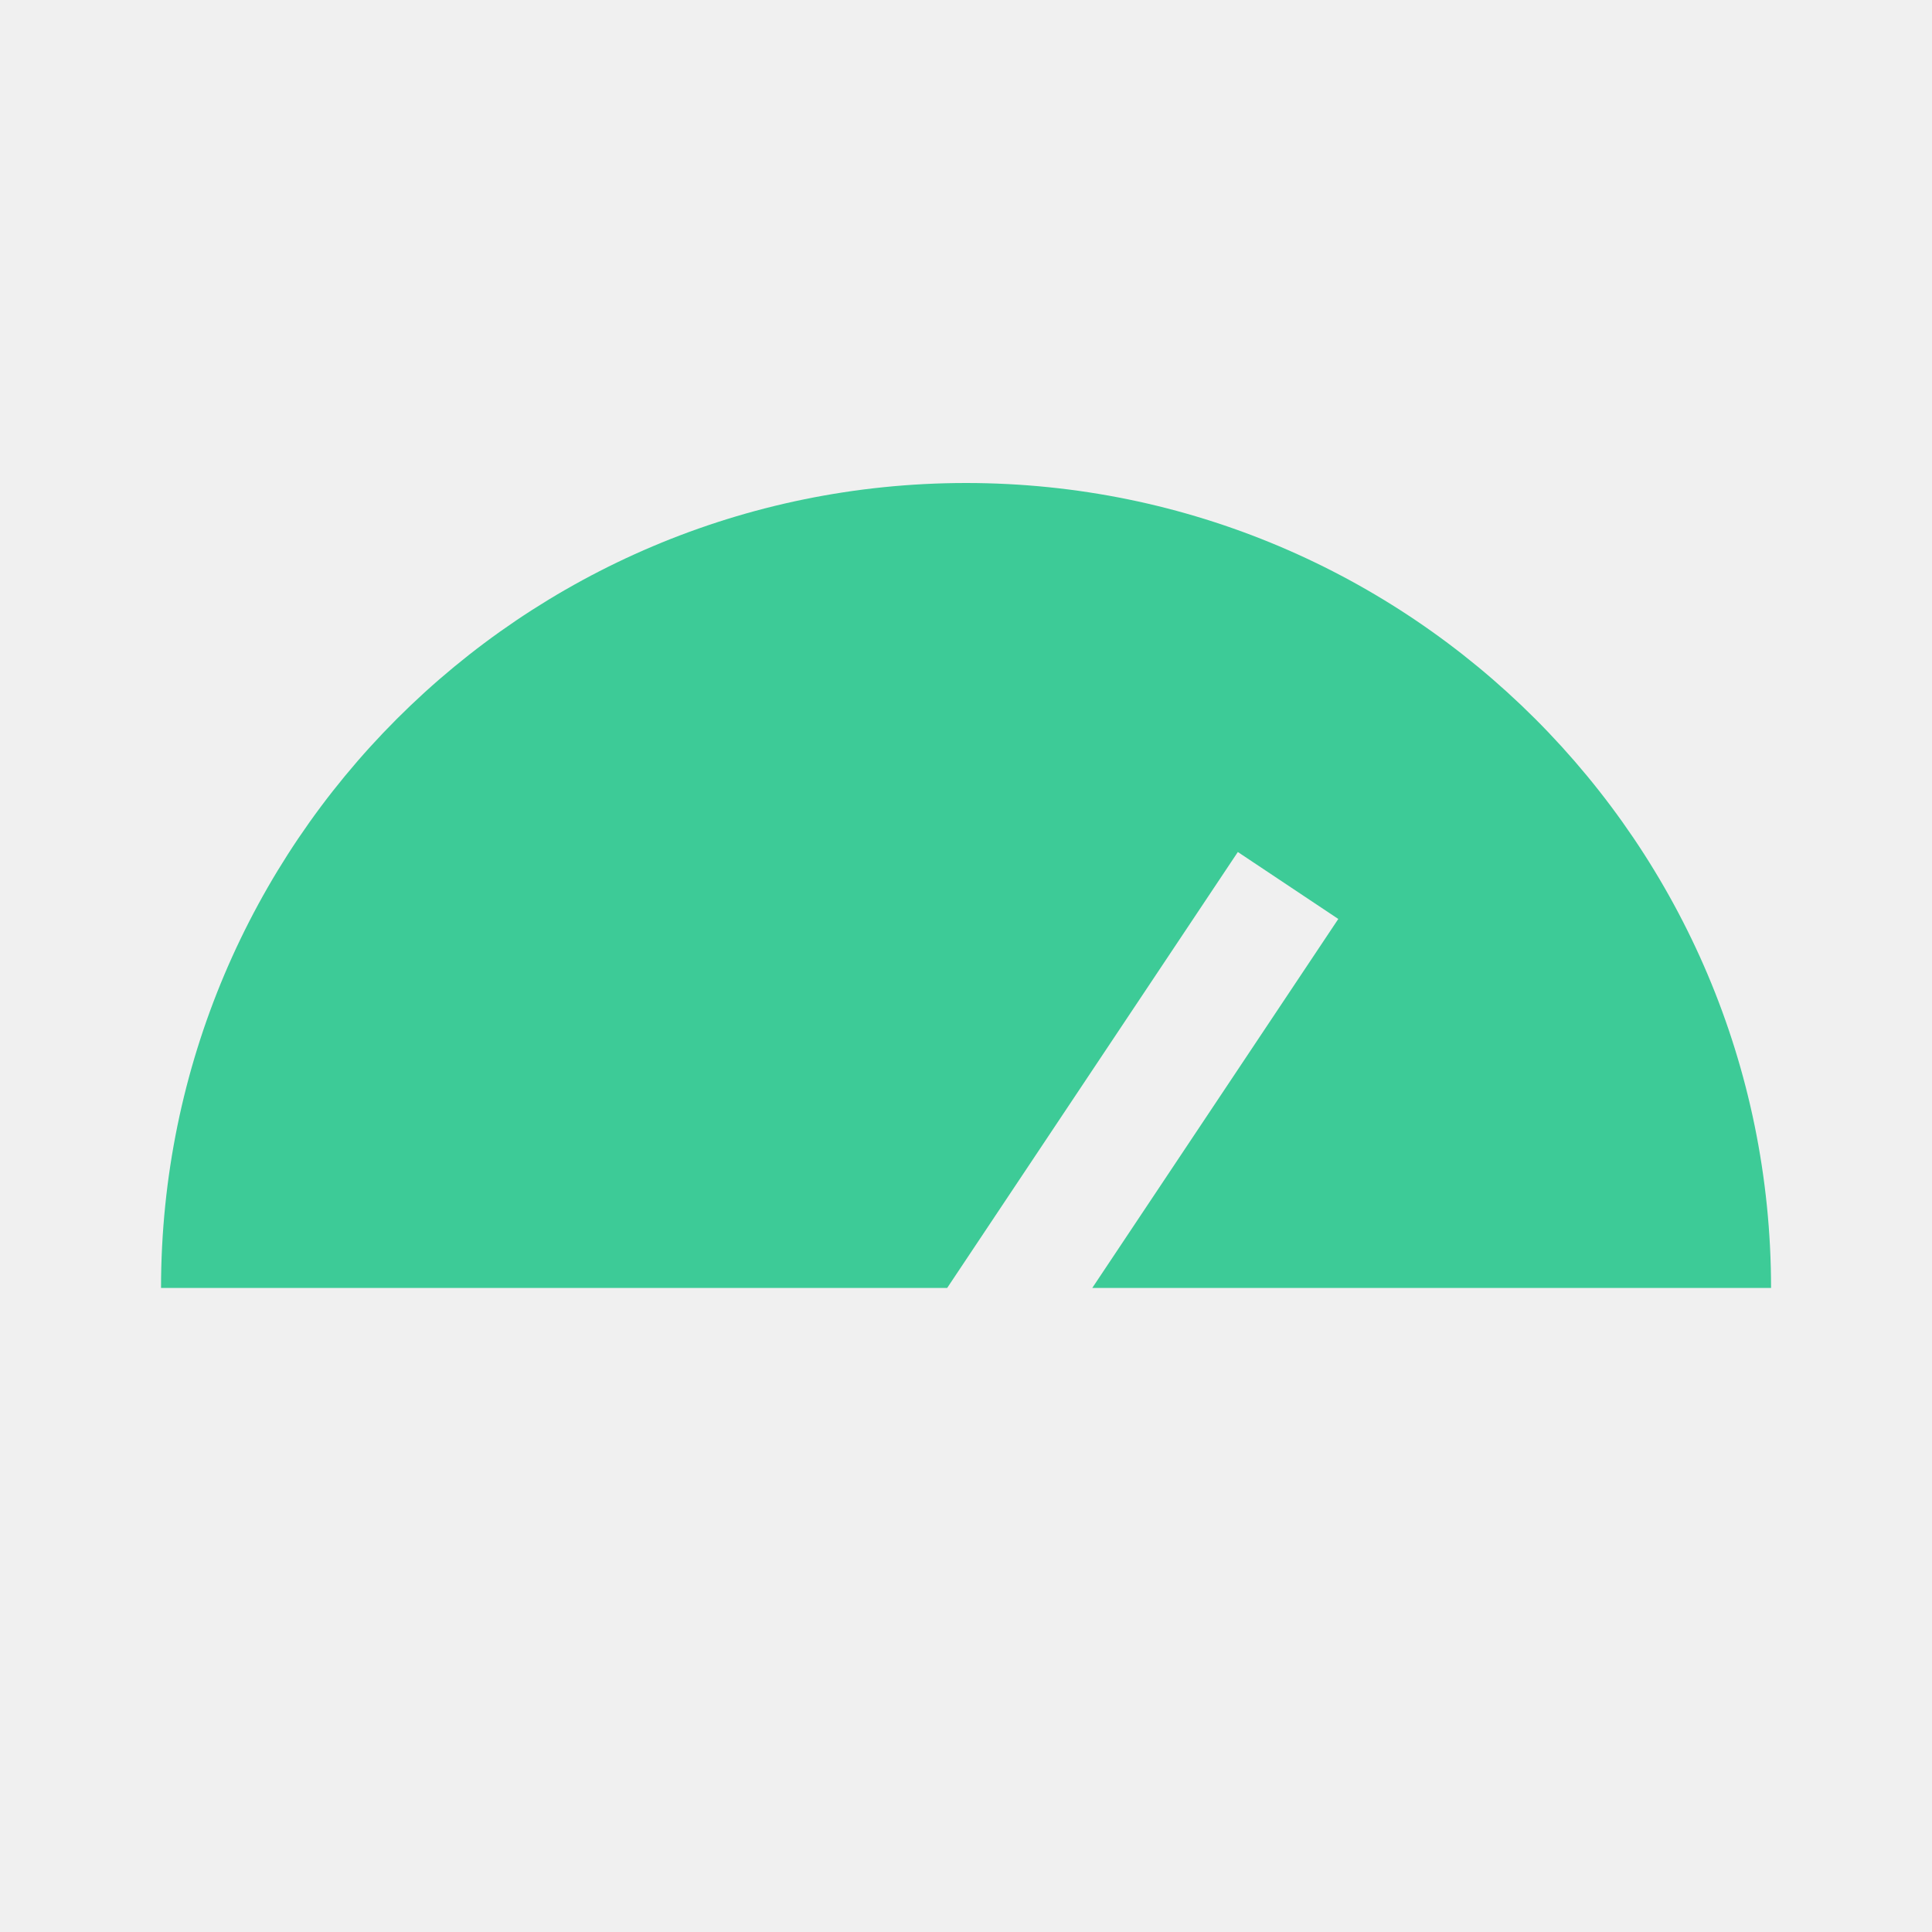
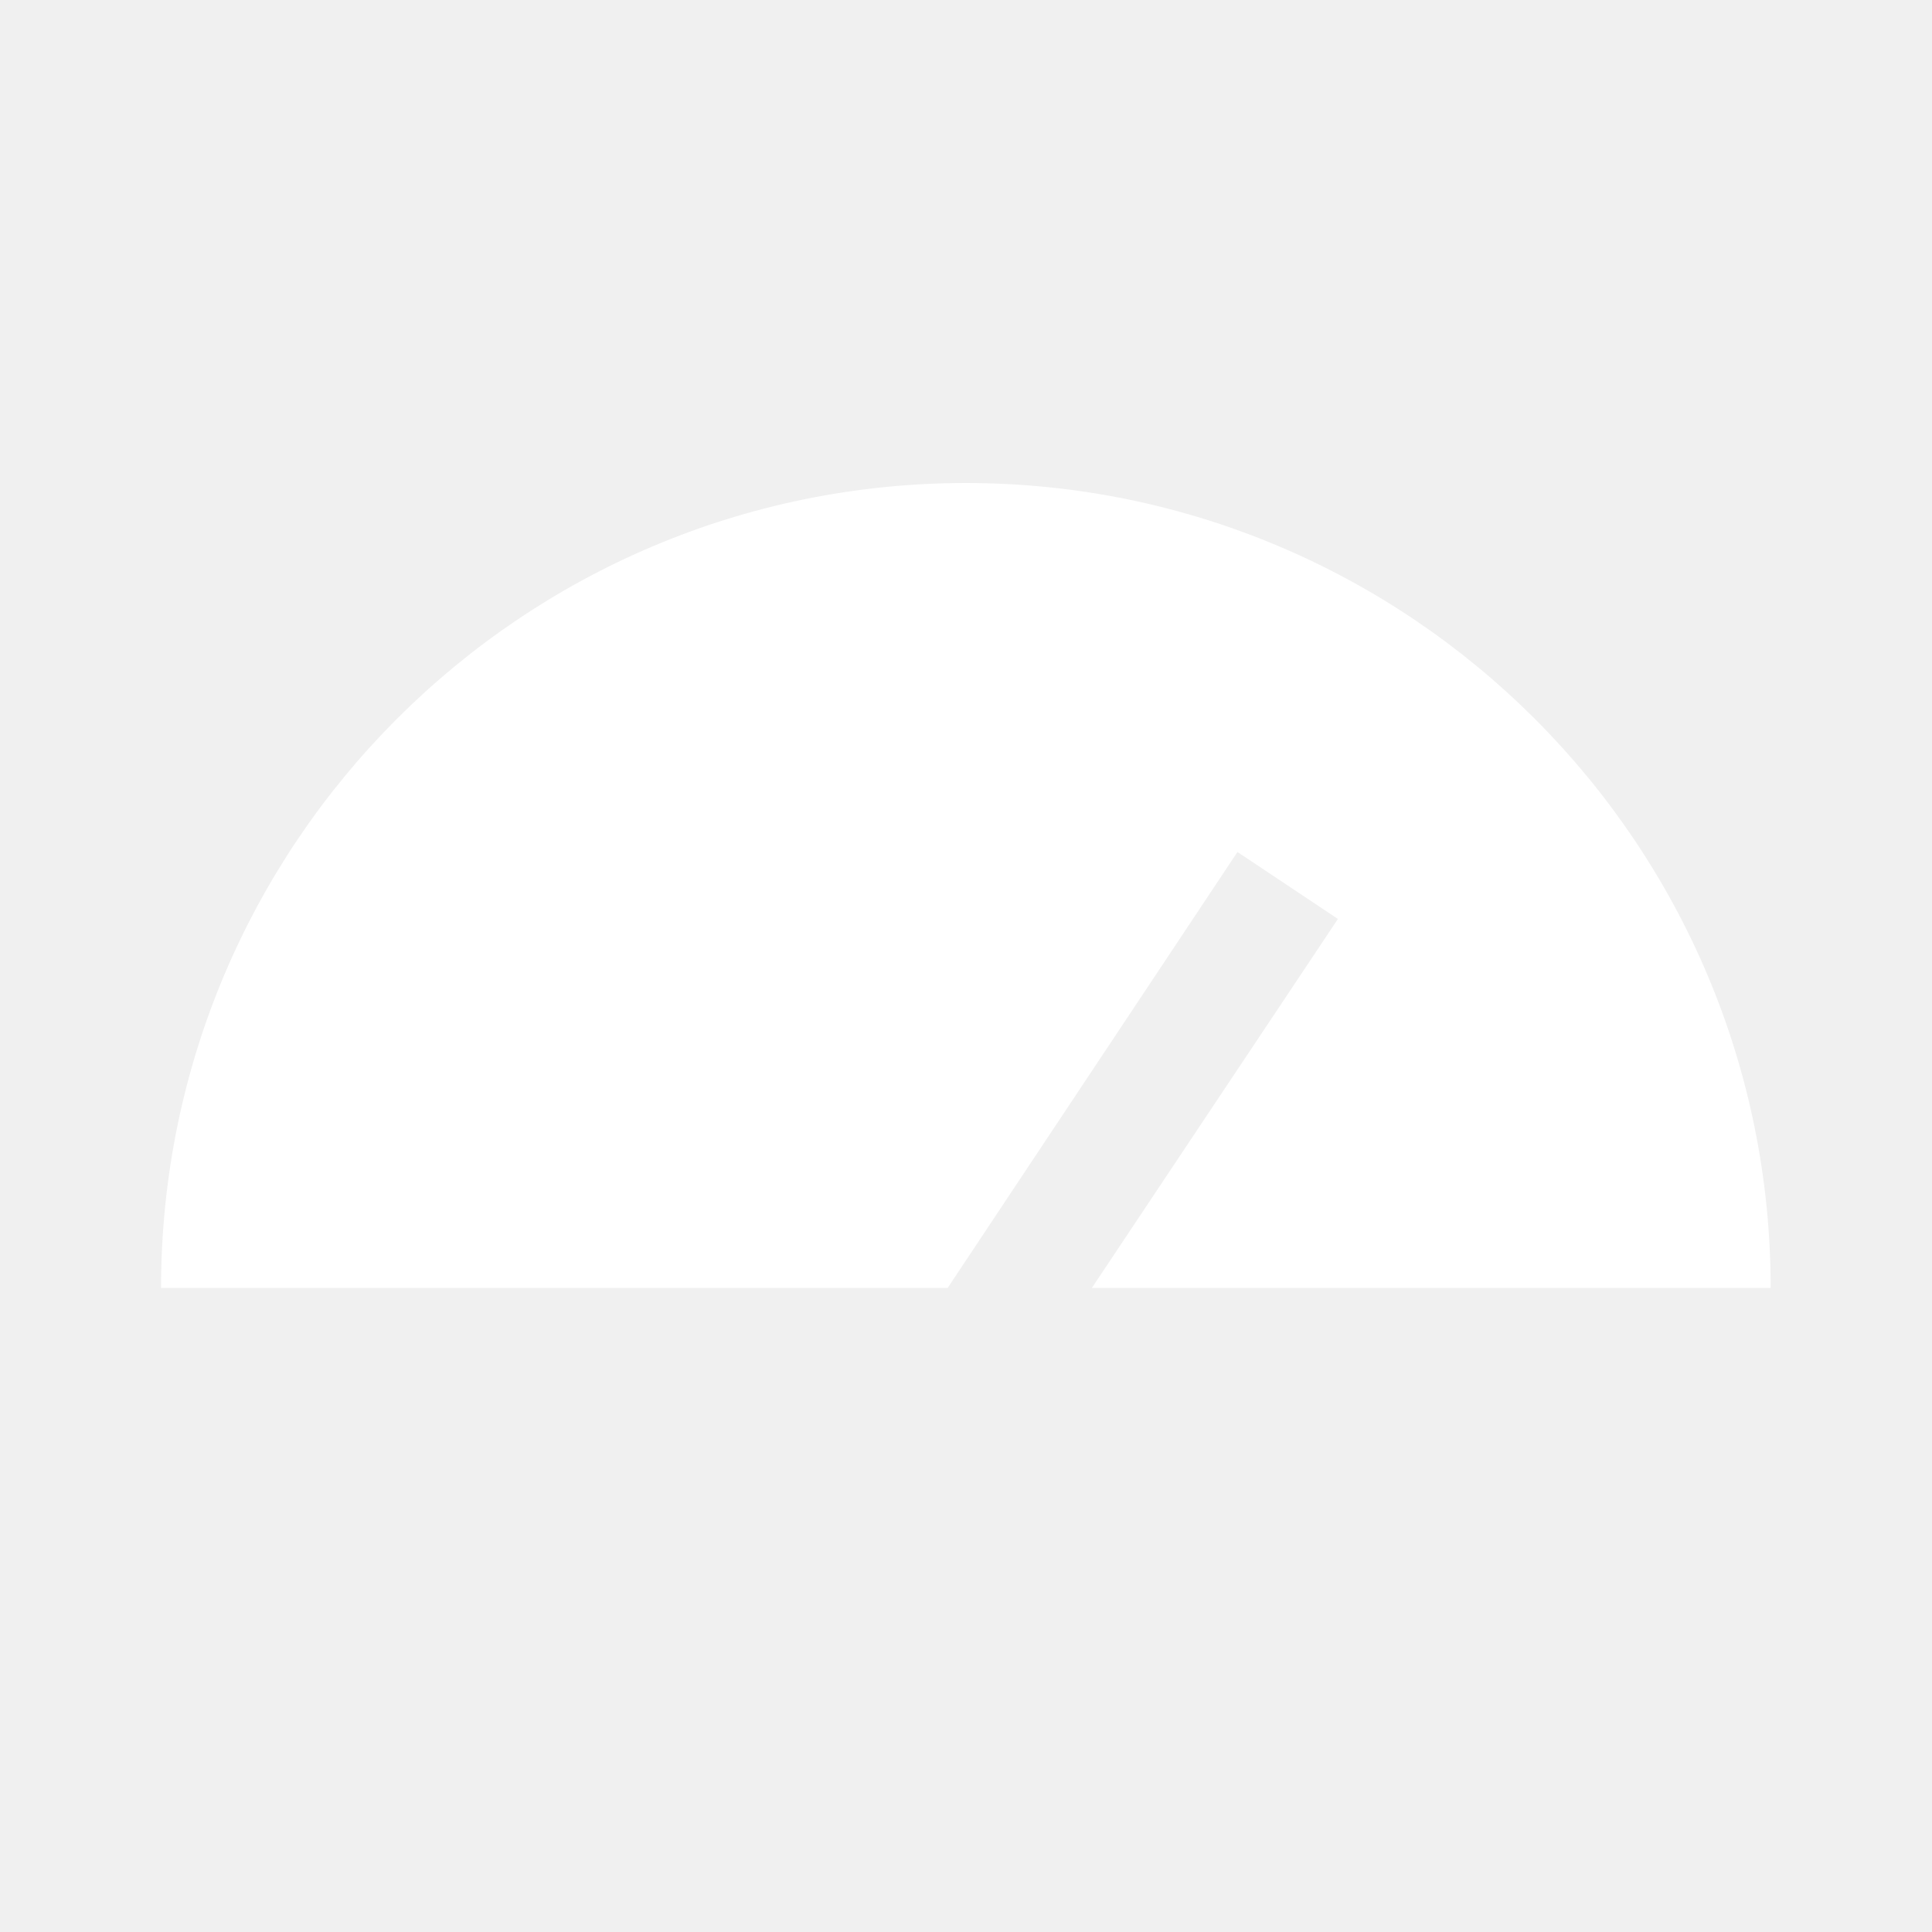
- <svg xmlns="http://www.w3.org/2000/svg" width="20" height="20" viewBox="0 0 20 20">
-   <g id="Group_2526" data-name="Group 2526" transform="translate(48 96)">
-     <path id="Path_2371" data-name="Path 2371" d="M-34.853-86.18l1.04.693-2.547,3.82h7.027A8.336,8.336,0,0,0-37.667-90,8.336,8.336,0,0,0-46-81.667h8.138Z" transform="translate(-0.333 -1)" fill="#3dcb97" />
-     <rect id="Rectangle_459" data-name="Rectangle 459" width="20" height="20" transform="translate(-48 -96)" fill="none" />
-     <rect id="Rectangle_460" data-name="Rectangle 460" width="20" height="20" transform="translate(-48 -96)" fill="none" />
+ <svg xmlns="http://www.w3.org/2000/svg" width="14" height="14" viewBox="0 0 14 14">
+   <g id="Group_4050" data-name="Group 4050" transform="translate(48 96)">
+     <path id="Path_2371" data-name="Path 2371" d="M-38.2-87.326l.728.485-1.783,2.674h4.919A5.835,5.835,0,0,0-40.167-90,5.835,5.835,0,0,0-46-84.167h5.7Z" transform="translate(-0.833 -2.5)" fill="#fff" />
+     <rect id="Rectangle_459" data-name="Rectangle 459" width="14" height="14" transform="translate(-48 -96)" fill="none" />
+     <rect id="Rectangle_460" data-name="Rectangle 460" width="14" height="14" transform="translate(-48 -96)" fill="none" />
  </g>
</svg>
